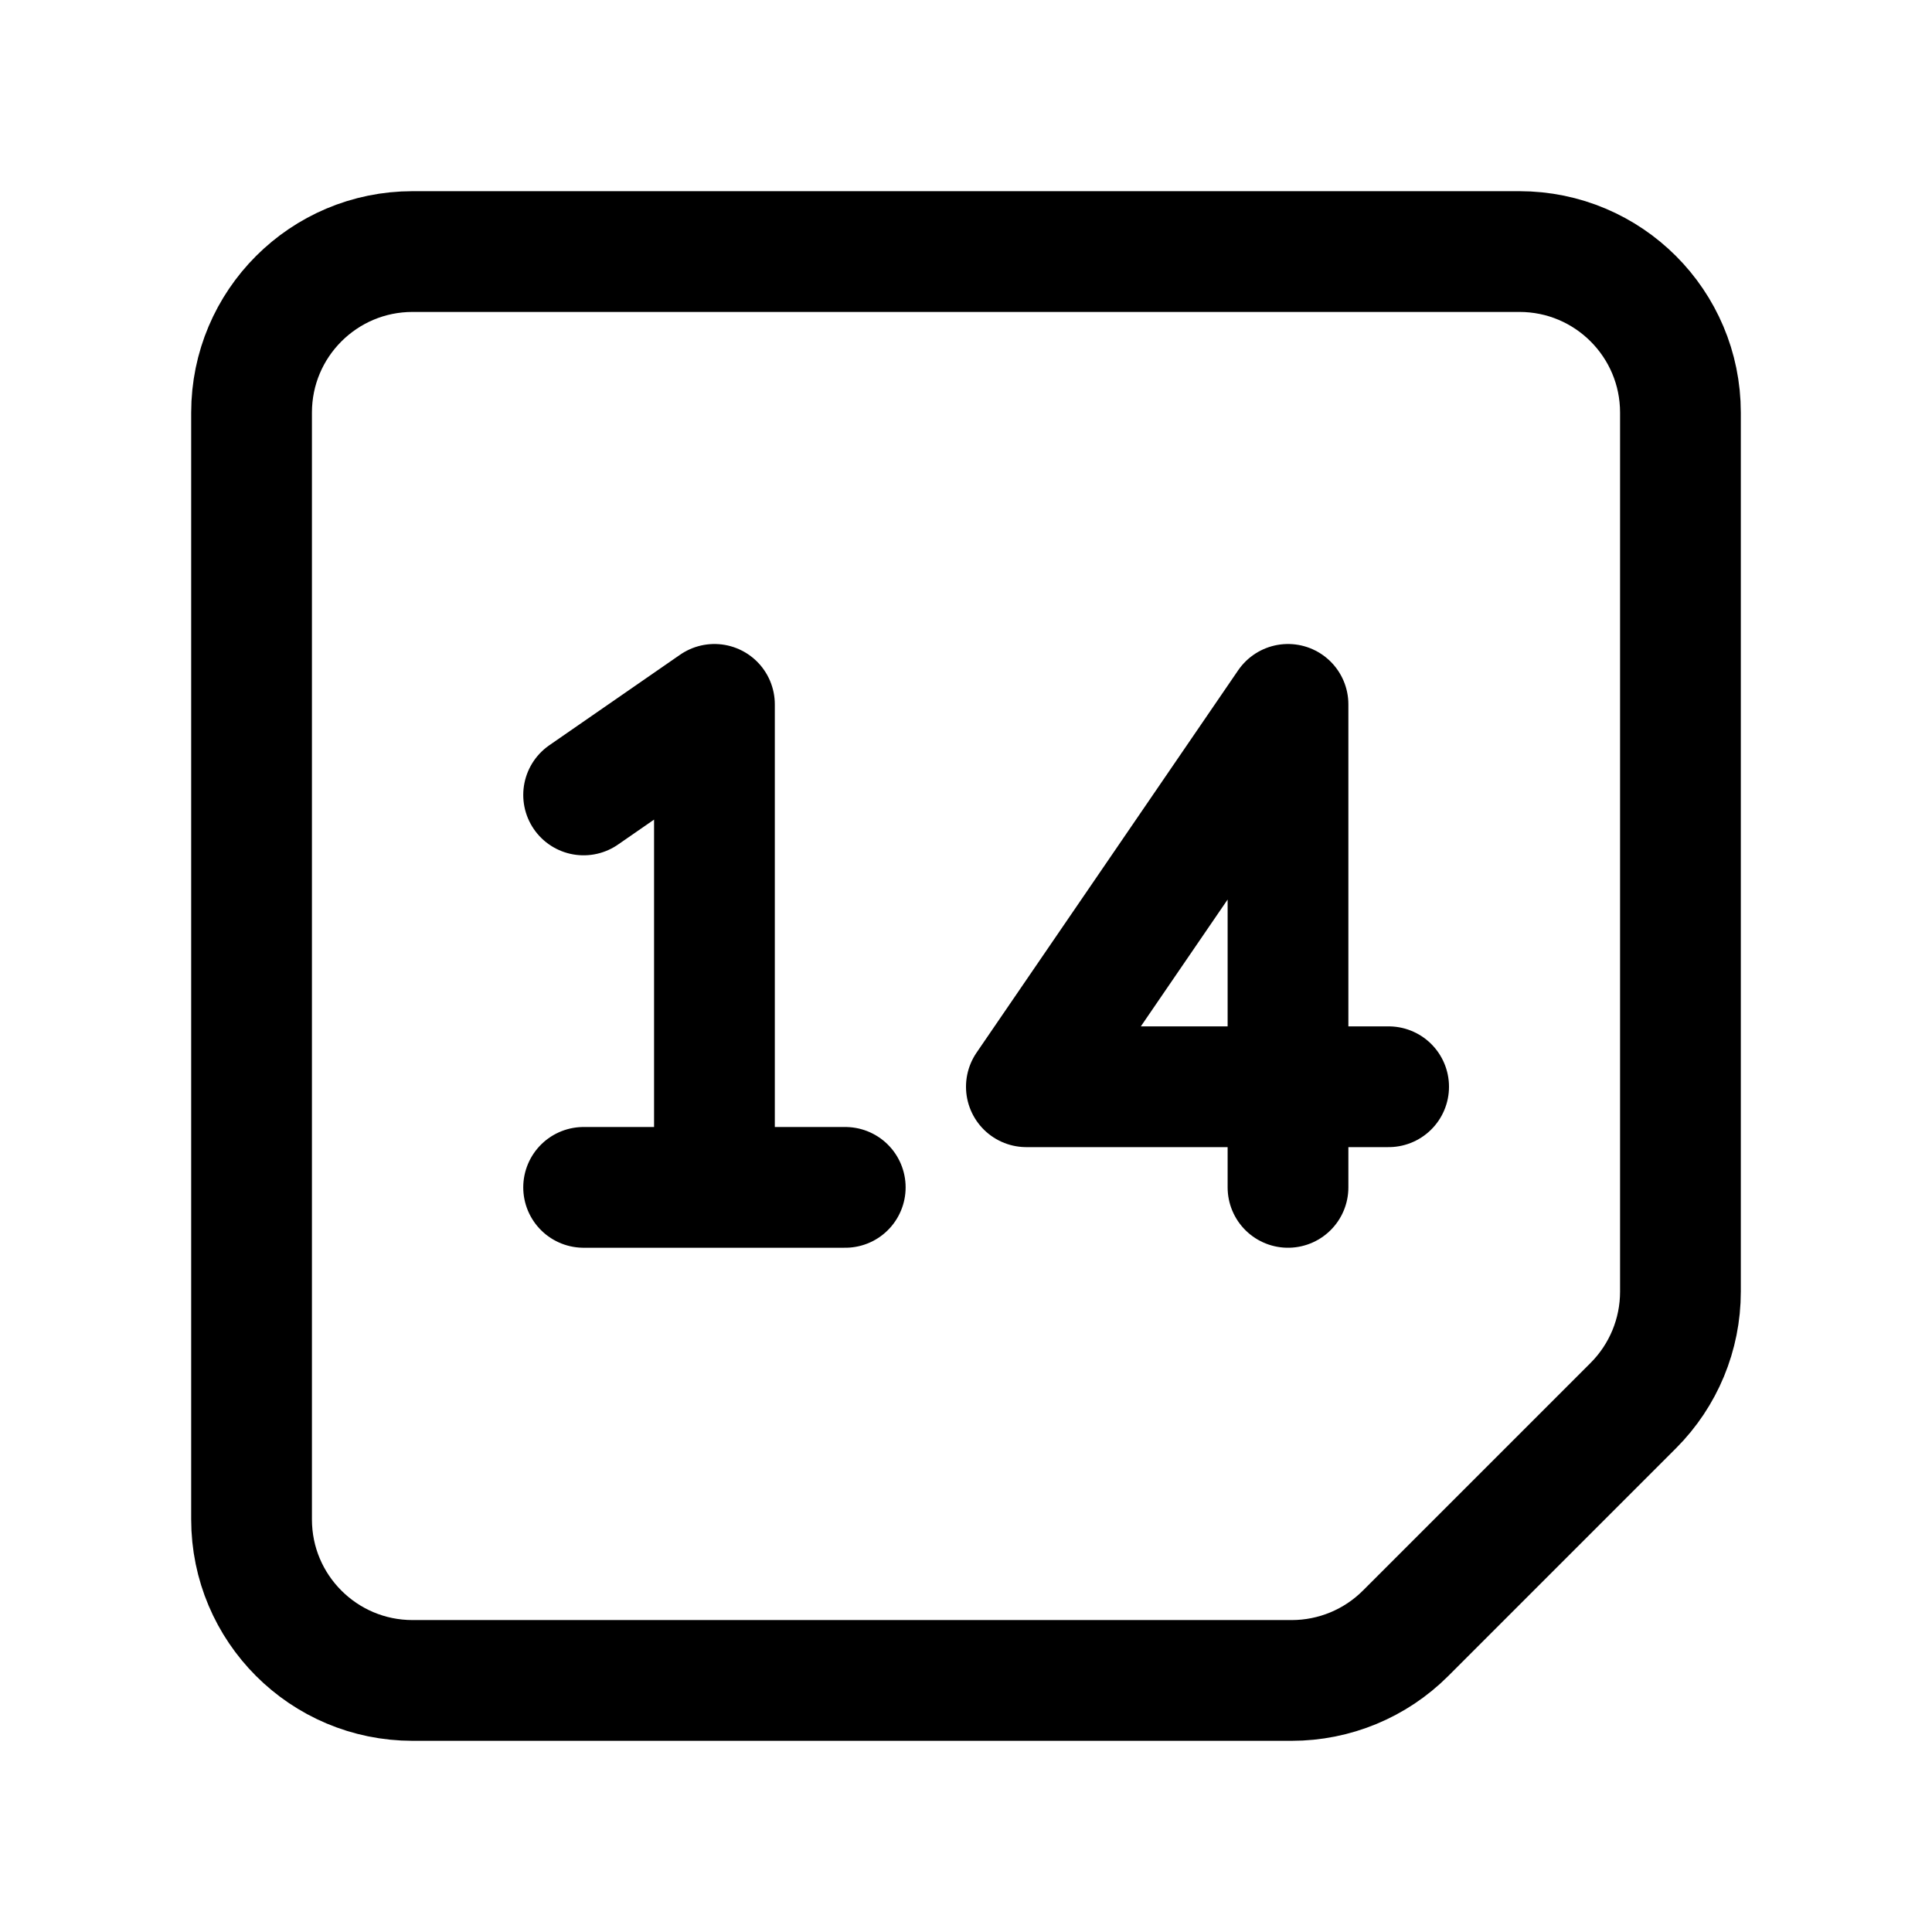
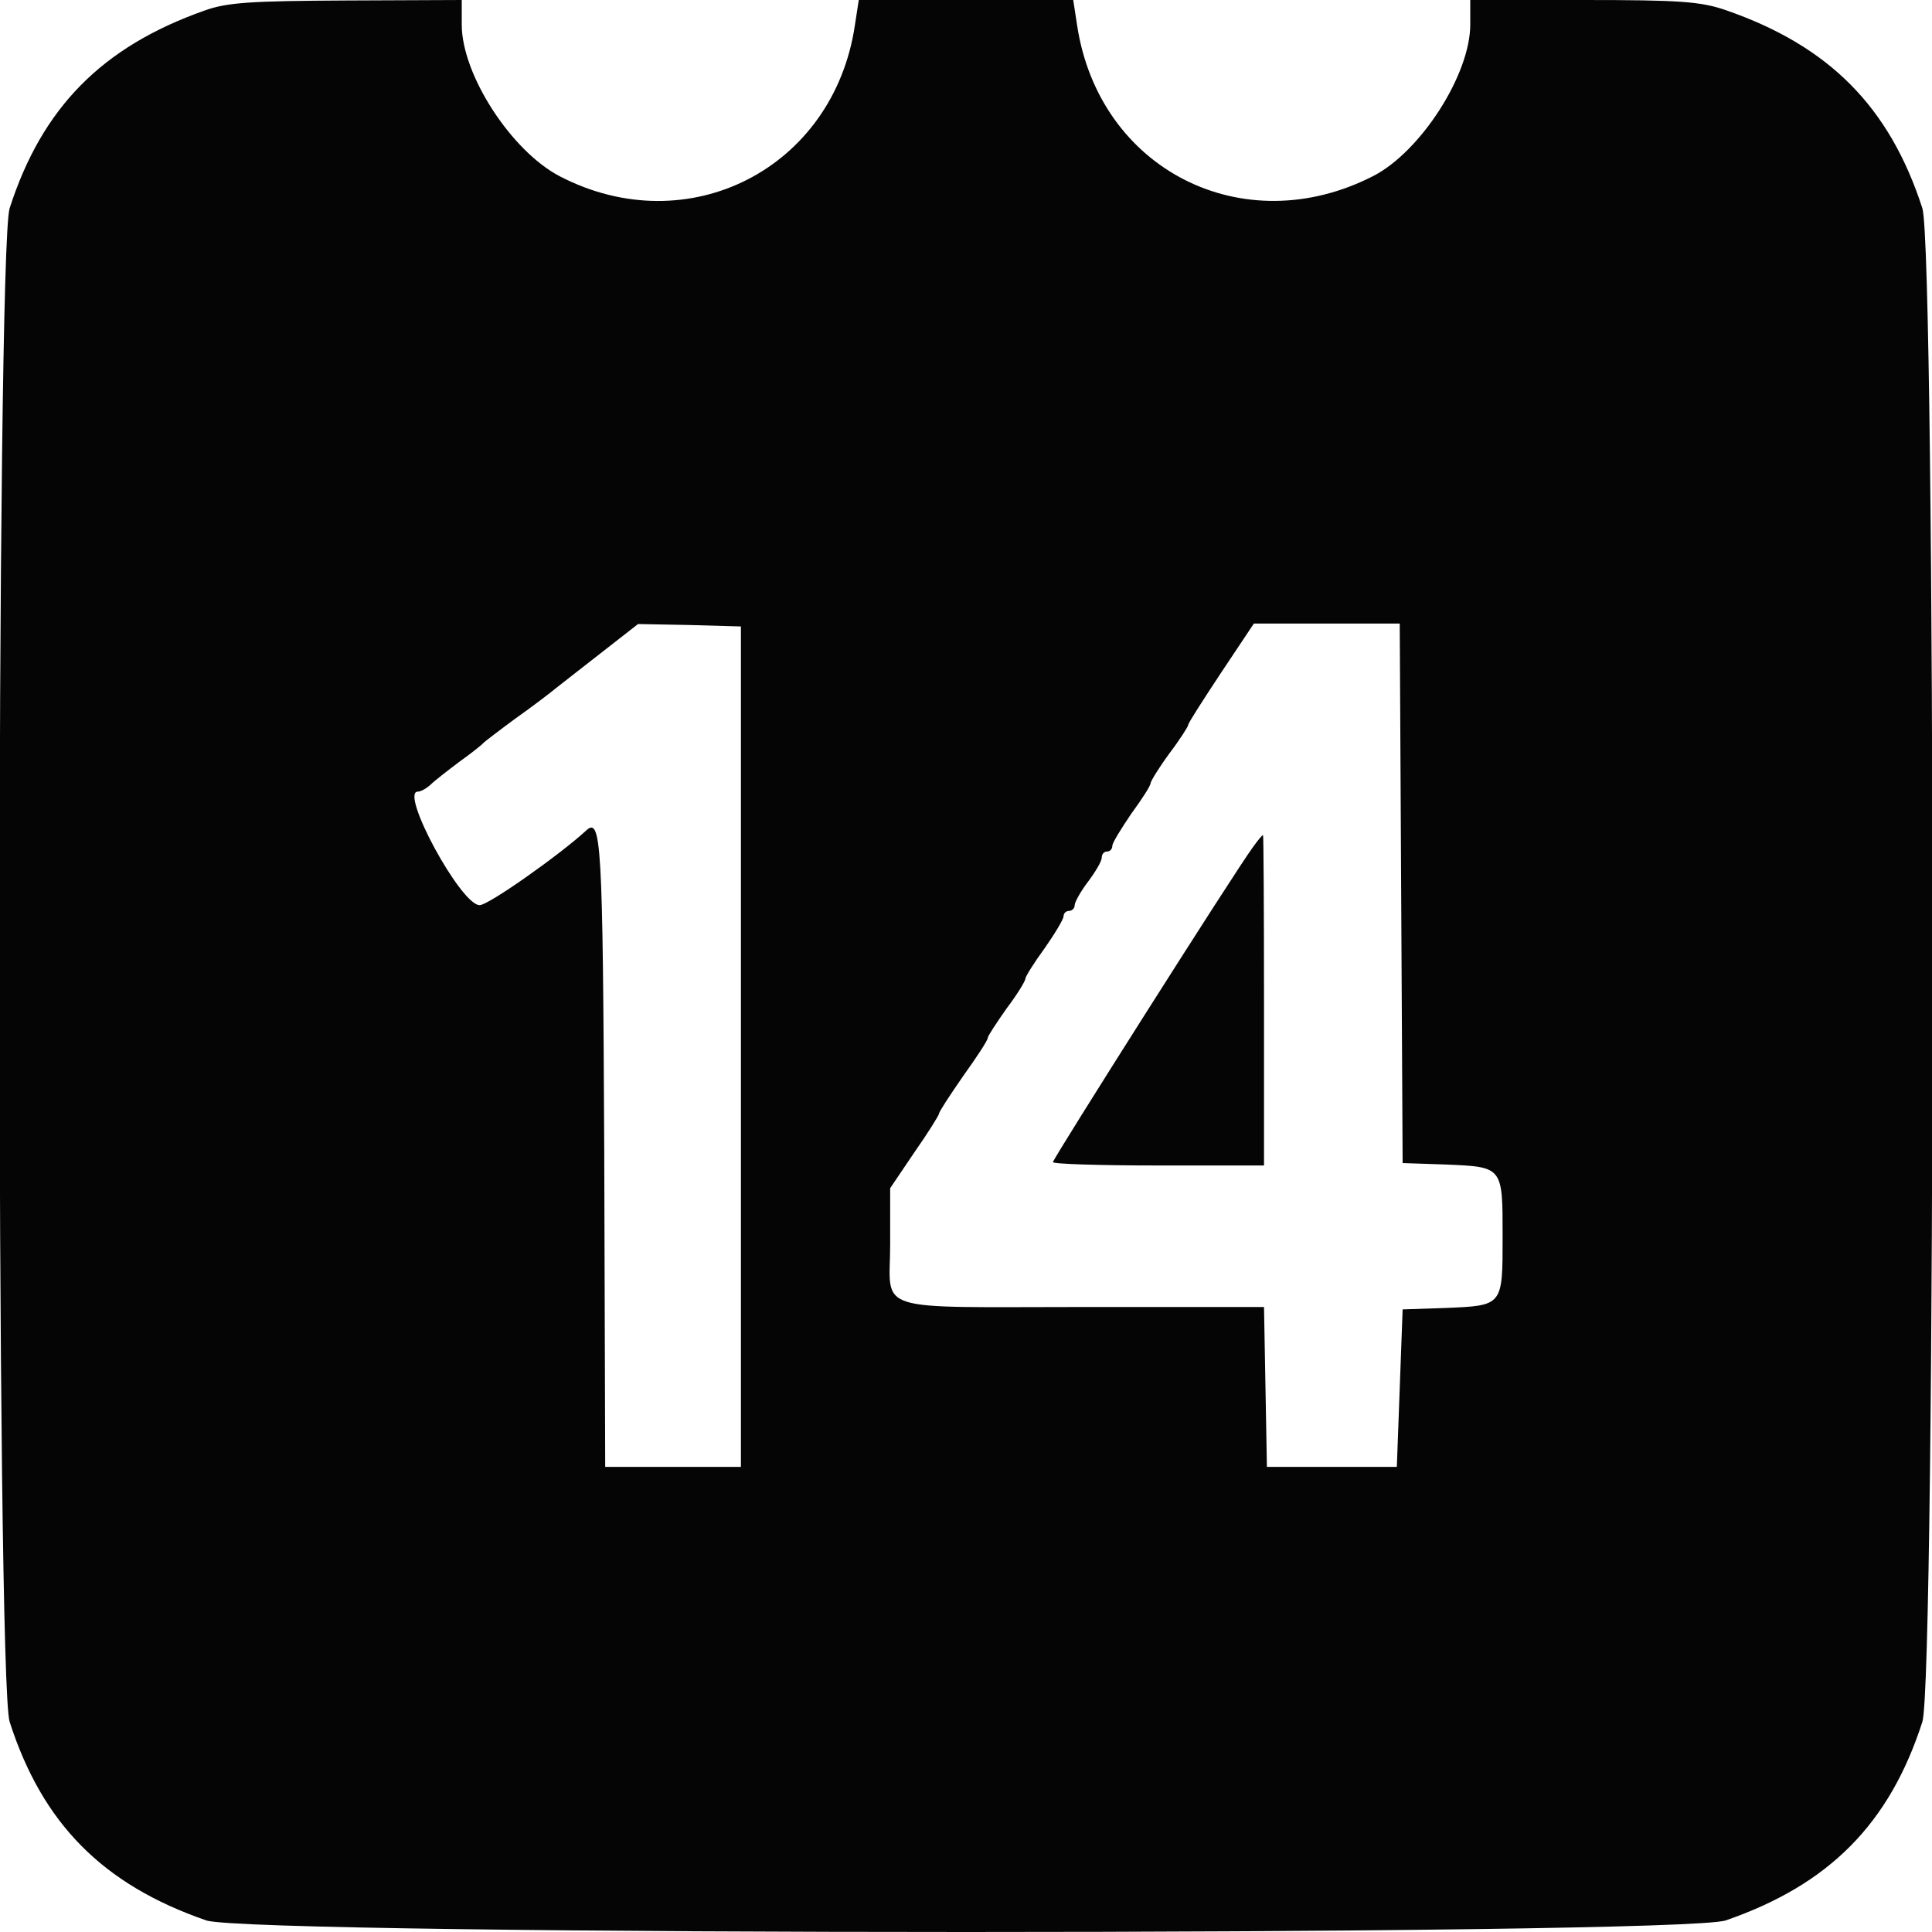
- <svg xmlns="http://www.w3.org/2000/svg" width="192" height="192" fill="none" viewBox="0 0 192 192">
-   <path stroke="#000" stroke-linecap="round" stroke-linejoin="round" stroke-width="12" d="M25 41c0-8.837 7.163-16 16-16h110c8.837 0 16 7.163 16 16v87.373a16 16 0 0 1-4.686 11.313l-22.628 22.628A16 16 0 0 1 128.373 167H41c-8.837 0-16-7.163-16-16zm46 29v48M58 79l13-9m-13 48h26m44-48v48m0-48-26 38m0 0h36" />
+ <svg xmlns="http://www.w3.org/2000/svg" version="1.2" viewBox="0 0 400 400" width="24" height="24">
+   <style>
+ 		.s0 { fill: #050505 } 
+ 	</style>
+   <g id="svgg">
+     <path id="path0" fill-rule="evenodd" class="s0" d="m71.7 0.1l23.9-0.1v5.1c0 10.4 10.3 26.2 20.3 31.4 26.6 13.8 56.7-1.6 61.1-31.3l0.8-5.2h44.4l0.8 5.2c4.5 29.9 34.4 45.1 61.4 31.2 9.8-5.1 20-21 20-31.3v-5.1h23.4c19.9 0 24.3 0.3 29.5 2.1 21.4 7.4 33.9 20 40.7 41 2.8 8.5 2.8 305 0 313.4-6.8 21.1-19.3 33.7-40.7 41.1-9.5 3.2-305.1 3.2-314.6 0-21.4-7.4-33.9-20-40.7-41.1-2.8-8.4-2.8-304.9 0-313.4 6.7-20.8 19.1-33.4 40.3-40.9 4.7-1.7 9.5-2 29.4-2.1zm81.7 129.6l-10.7-0.3-10.6-0.2-7.3 5.7c-4 3.1-8.3 6.5-9.6 7.5-1.2 1-5 3.9-8.4 6.3-3.4 2.5-6.4 4.8-6.7 5.1-0.3 0.4-2.6 2.2-5.1 4-2.4 1.8-5.1 3.9-5.9 4.7-0.9 0.8-2 1.4-2.6 1.4-3.8 0 8.9 23.5 12.8 23.5 1.7 0.1 16.7-10.5 22-15.4 3.2-3 3.5 1.8 3.8 66l0.2 65.7h28.1zm136.4-0.6h-30.2l-6.8 10.2c-3.7 5.6-6.8 10.4-6.8 10.8 0 0.3-1.7 3-3.9 5.9-2.2 3-3.9 5.8-3.9 6.2 0 0.5-1.8 3.3-4 6.3-2.1 3.1-3.9 6-3.9 6.6 0 0.7-0.5 1.2-1.1 1.2-0.6 0-1.1 0.5-1.1 1.3 0 0.7-1.3 2.9-2.8 4.9-1.6 2.1-2.8 4.3-2.8 4.9 0 0.7-0.6 1.2-1.2 1.2-0.6 0-1.1 0.5-1.1 1.1 0 0.6-1.8 3.6-3.9 6.6-2.2 3-4 5.9-4 6.3 0 0.5-1.7 3.3-3.9 6.2-2.1 3-3.9 5.7-3.9 6.1 0 0.5-2.3 4-5.1 7.9-2.7 3.9-5 7.4-5 7.8 0 0.3-2.3 4-5.1 8l-5 7.4v11.6c0 14.4-4.4 13 40.5 13h36.9l0.3 16.5 0.3 16.6h26.9l1.2-32.6 8.9-0.3c11.9-0.5 11.8-0.4 11.8-14.8 0-14.5 0.1-14.4-11.8-14.9l-8.9-0.3-0.3-55.8zm-28.3 43.8c0.1 0 0.2 15.3 0.2 34.2v34.2h-21.9c-12 0-21.8-0.3-21.8-0.7 0-0.7 37.7-60.2 41.4-65.2 1-1.4 1.9-2.5 2.1-2.5z" />
+   </g>
</svg>
